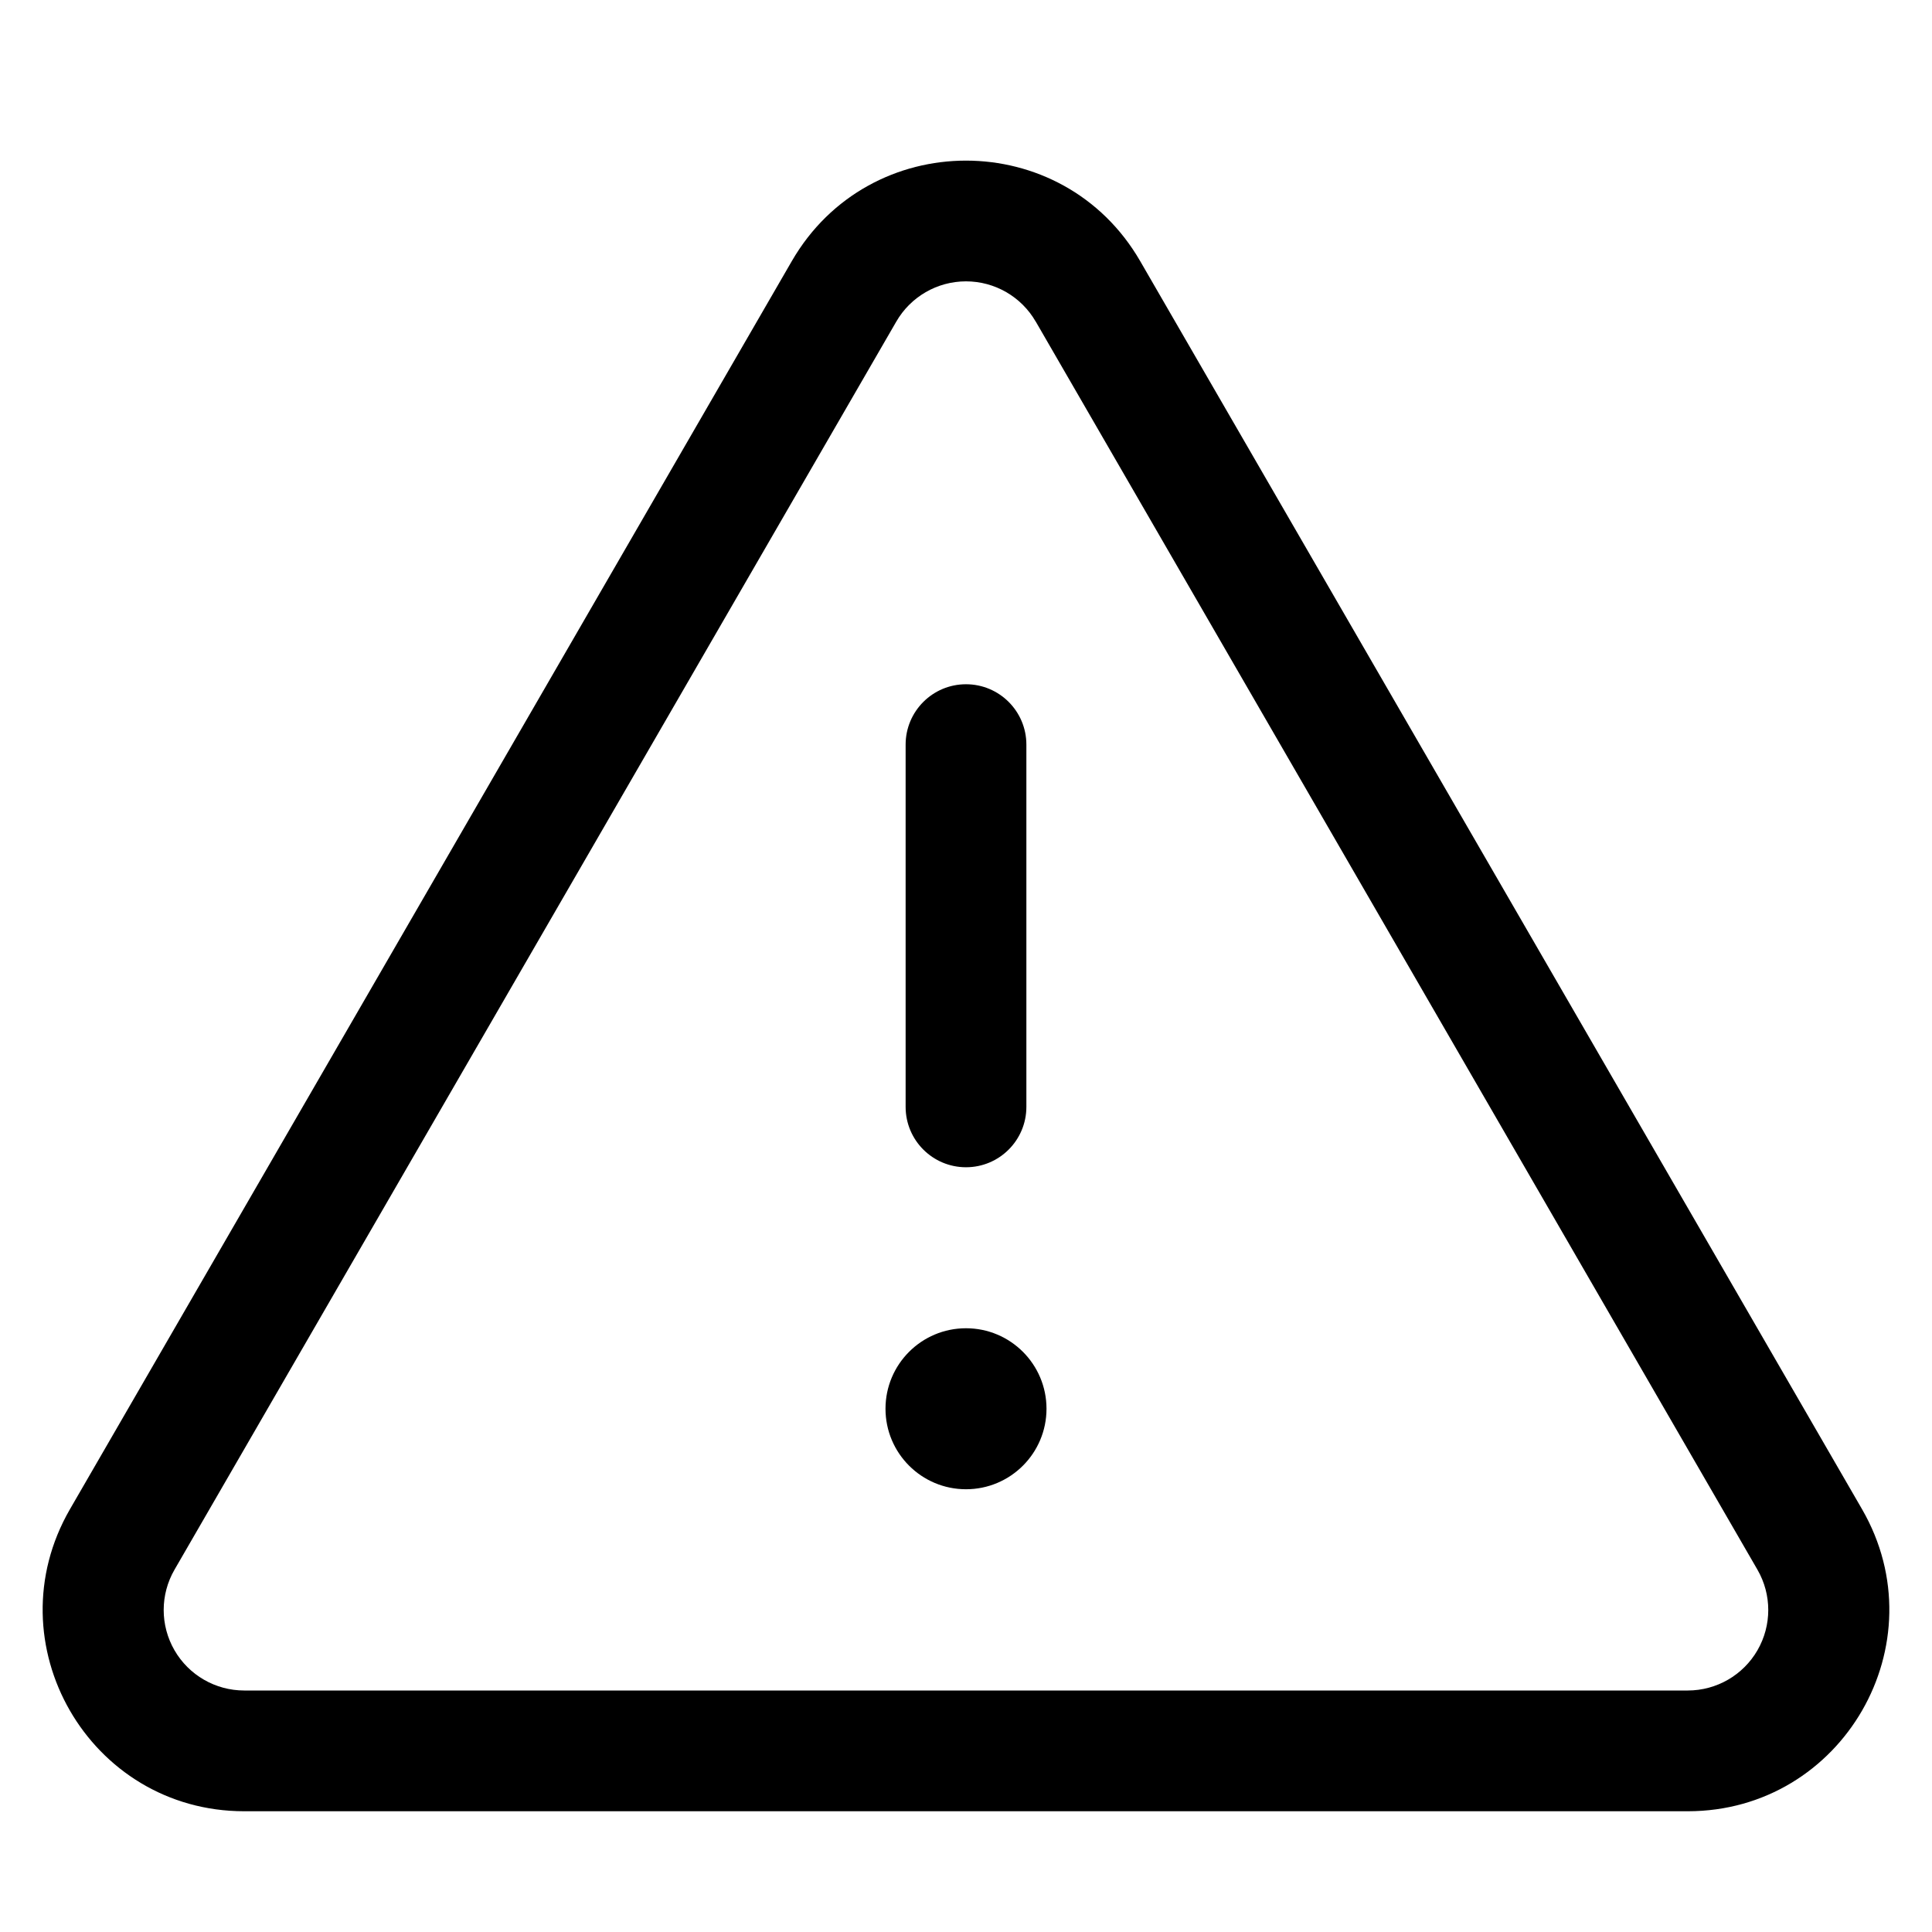
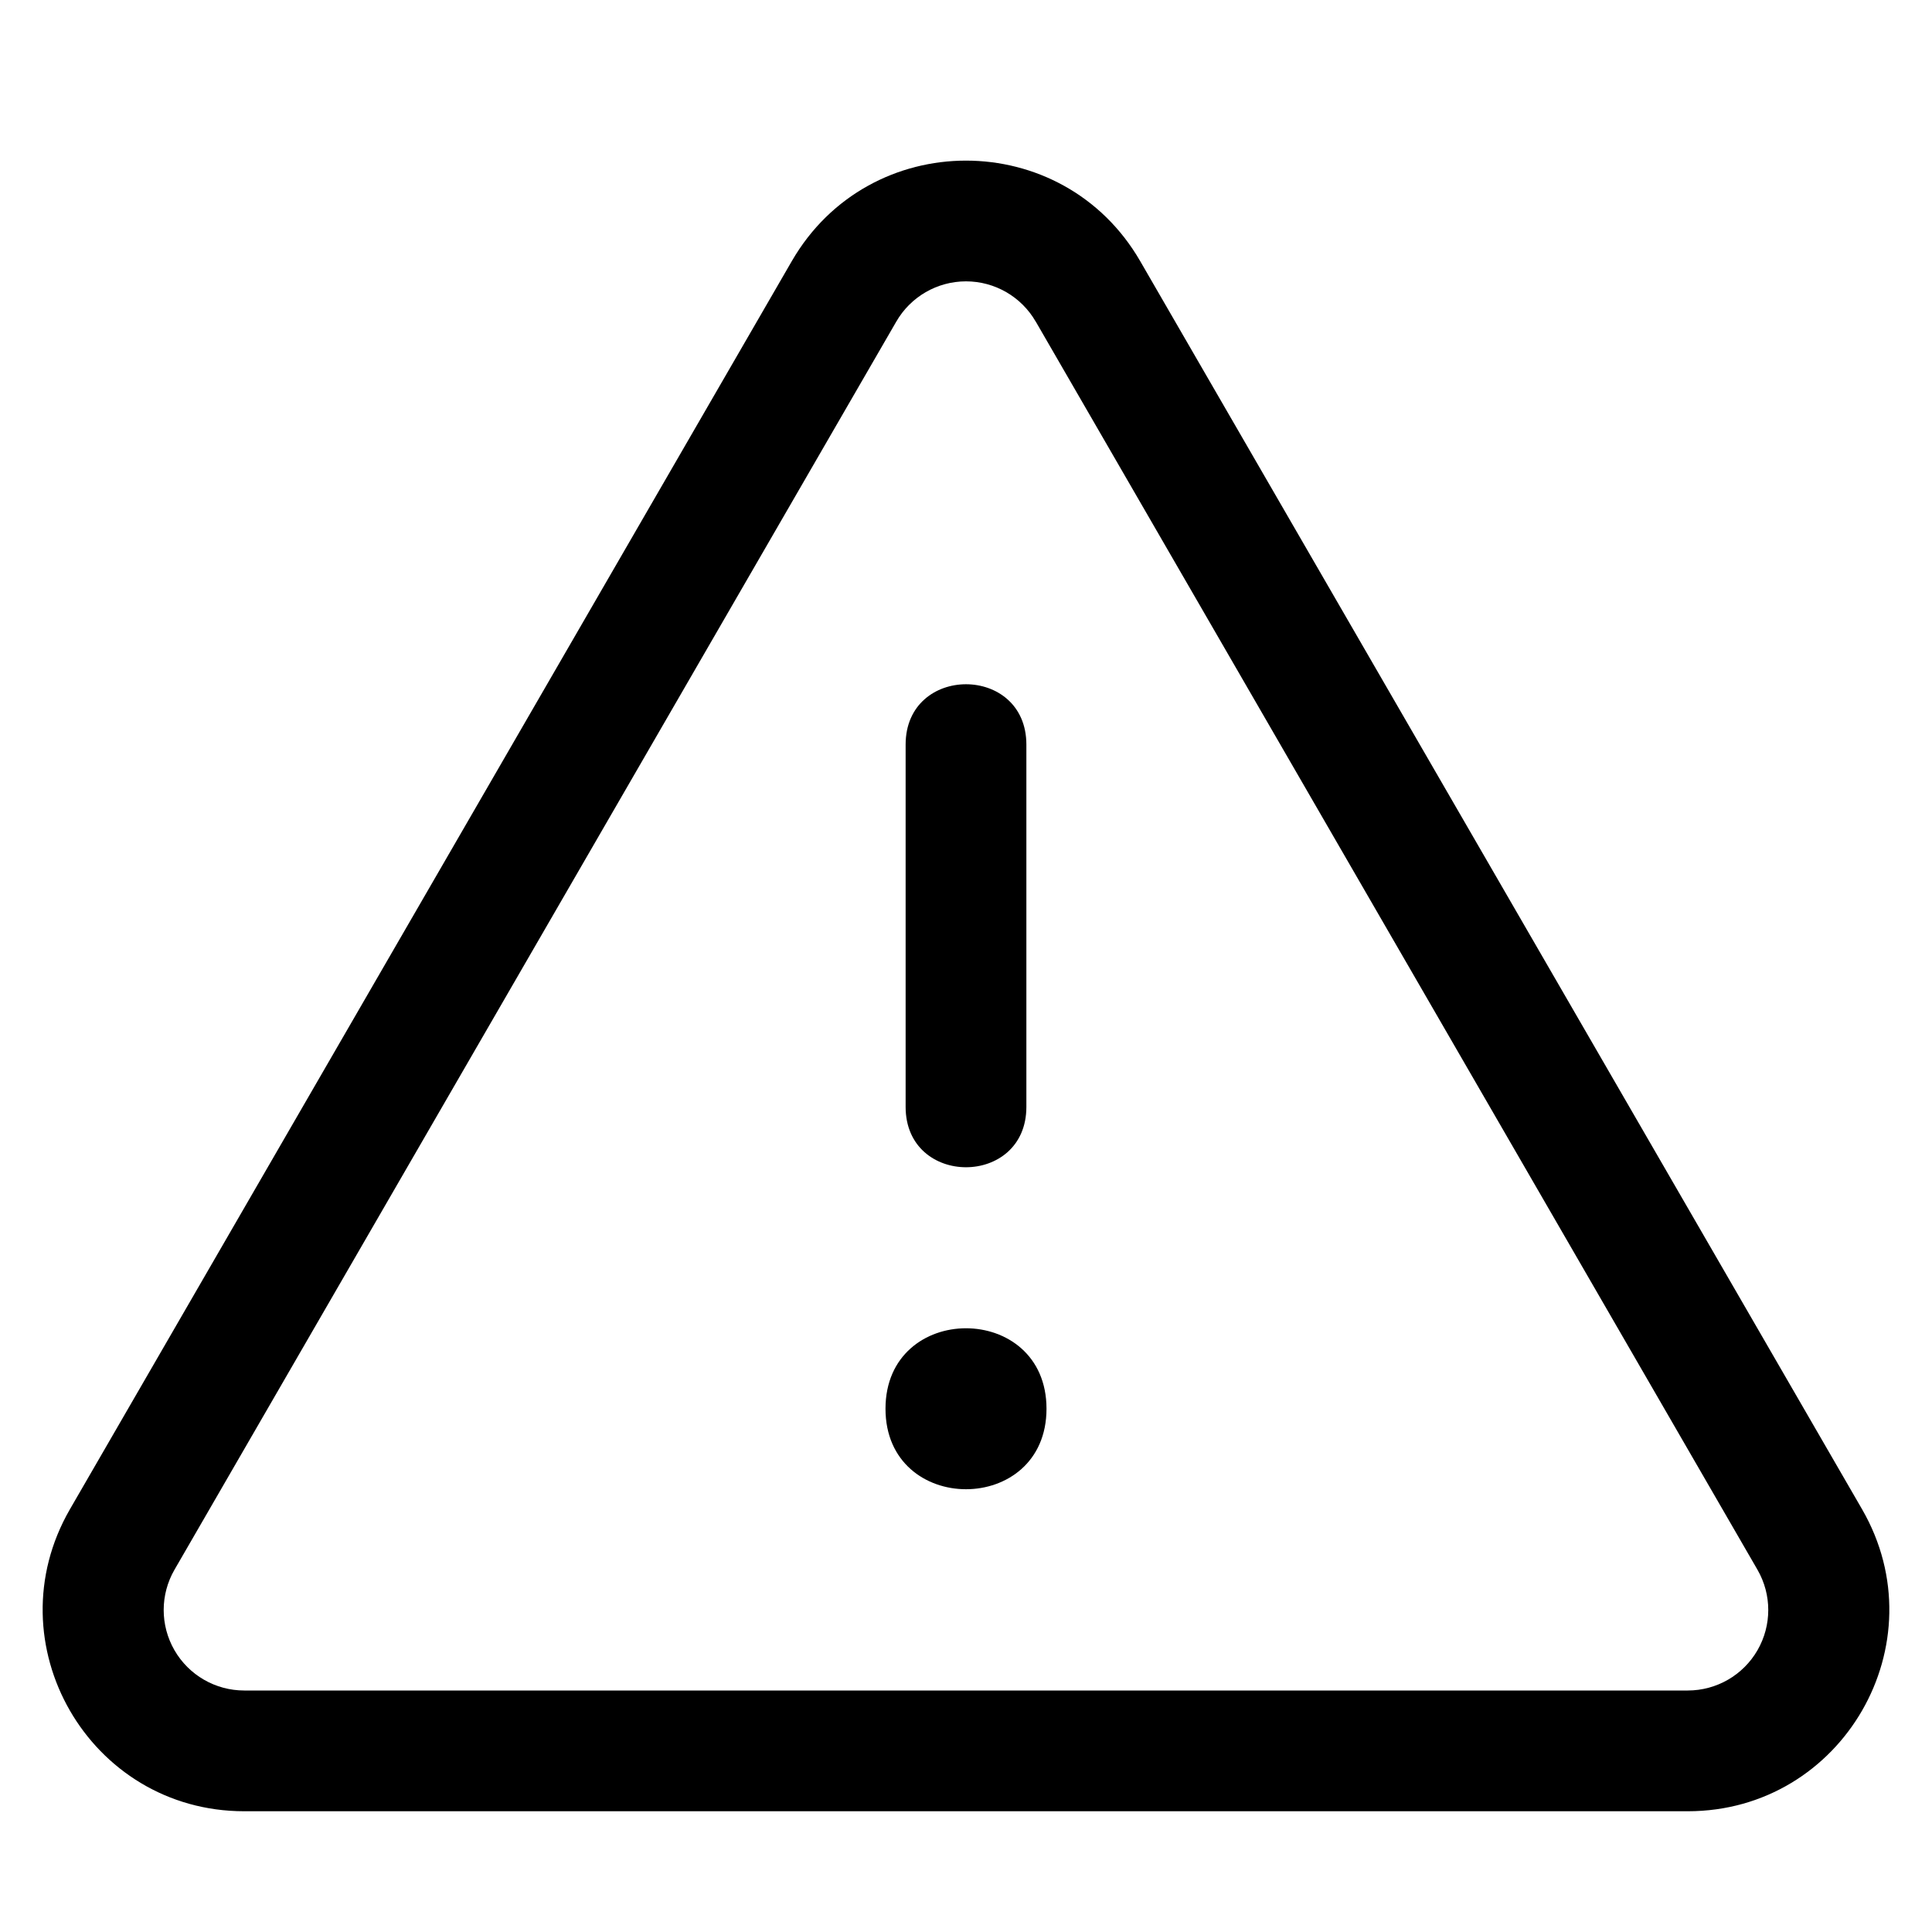
- <svg xmlns="http://www.w3.org/2000/svg" width="24" height="24" viewBox="0 0 24 24">
-   <path d="M13 17.5a1 1 0 11-2 0 1 1 0 012 0zm-.25-8.25a.75.75 0 00-1.5 0v4.5a.75.75 0 001.5 0v-4.5z" />
-   <path fill-rule="evenodd" d="M9.836 3.244c.963-1.665 3.365-1.665 4.328 0l8.967 15.504c.963 1.667-.24 3.752-2.165 3.752H3.034c-1.926 0-3.128-2.085-2.165-3.752L9.836 3.244zm3.03.751a1 1 0 00-1.732 0L2.168 19.499A1 1 0 003.034 21h17.932a1 1 0 00.866-1.5L12.866 3.994z" />
+ <svg xmlns="http://www.w3.org/2000/svg" width="24" height="24" viewBox="0 0 24 24" version="1.1" id="svg38000">
+   <defs id="defs38004" />
+   <path d="m 13,17.5 c 0,1.333 -2,1.333 -2,0 0,-1.333 2,-1.333 2,0 z m -0.25,-3.75 c 0,1 -1.5,1 -1.5,0 v -4.5 c 0,-1 1.5,-1 1.5,0 z" id="path37996" />
+   <path fill-rule="evenodd" d="M9.836 3.244c.963-1.665 3.365-1.665 4.328 0l8.967 15.504c.963 1.667-.24 3.752-2.165 3.752H3.034c-1.926 0-3.128-2.085-2.165-3.752L9.836 3.244zm3.03.751a1 1 0 00-1.732 0L2.168 19.499A1 1 0 003.034 21h17.932a1 1 0 00.866-1.5L12.866 3.994z" id="path37998" />
</svg>
